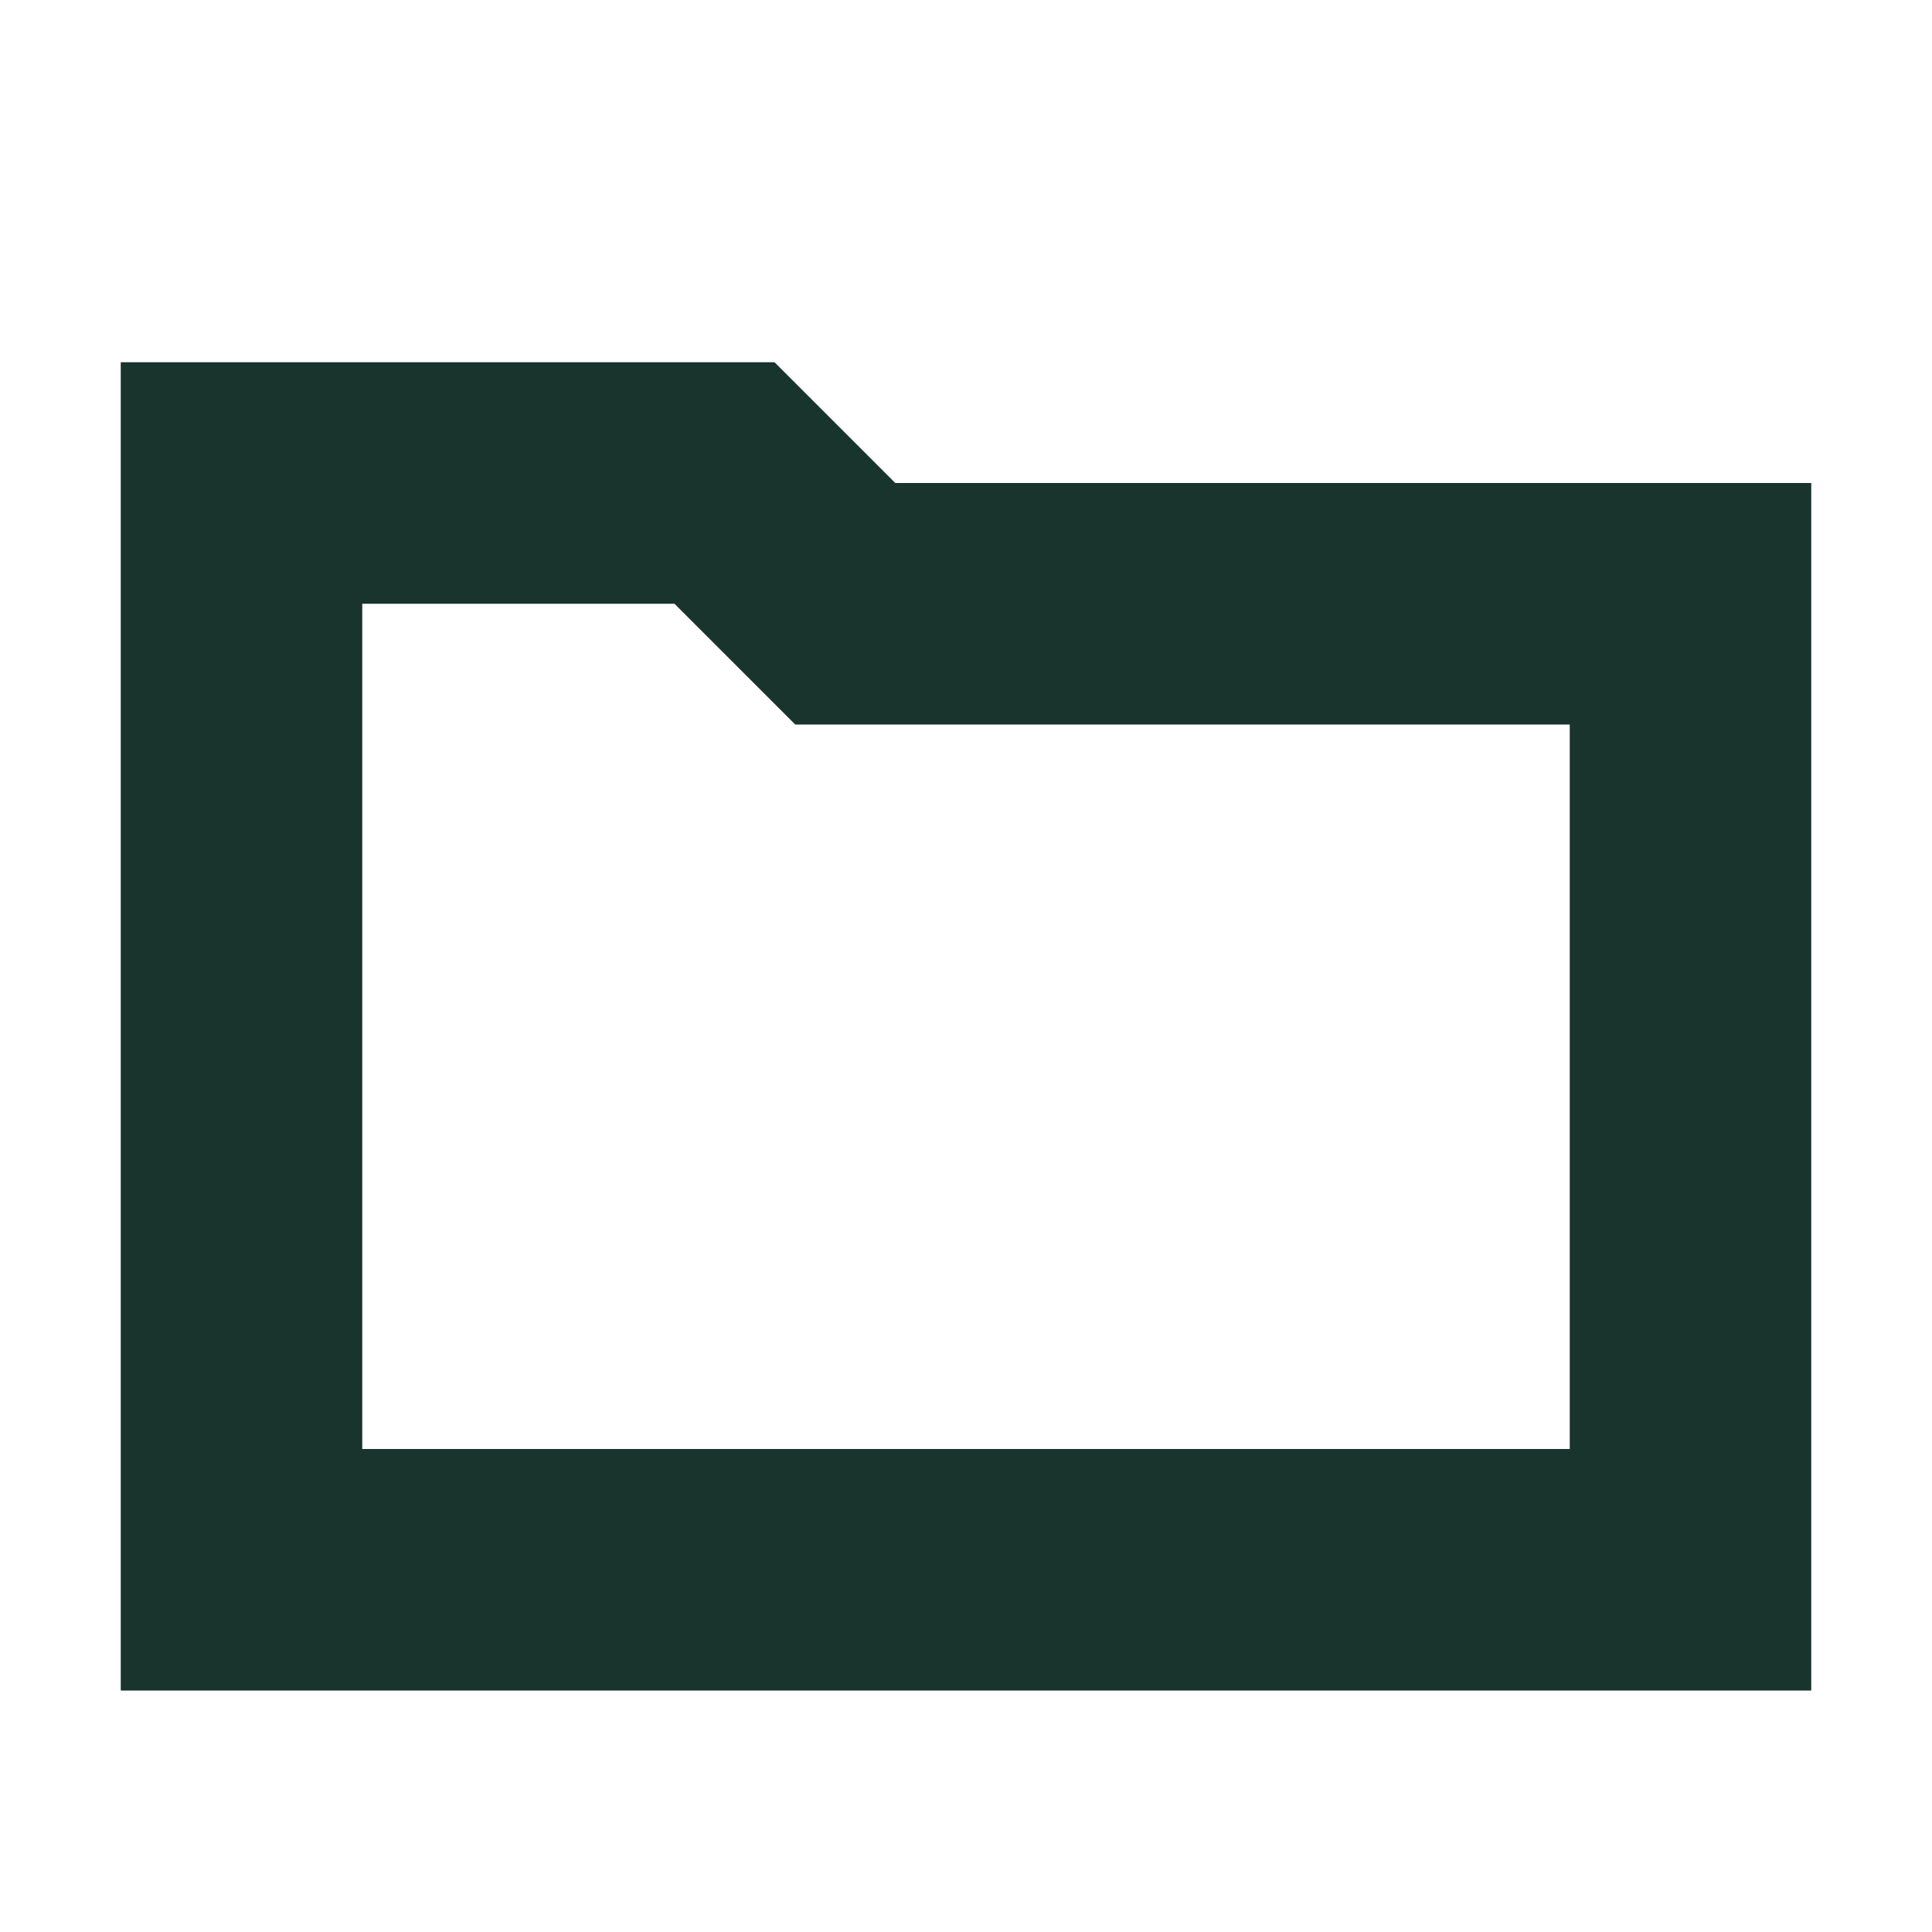
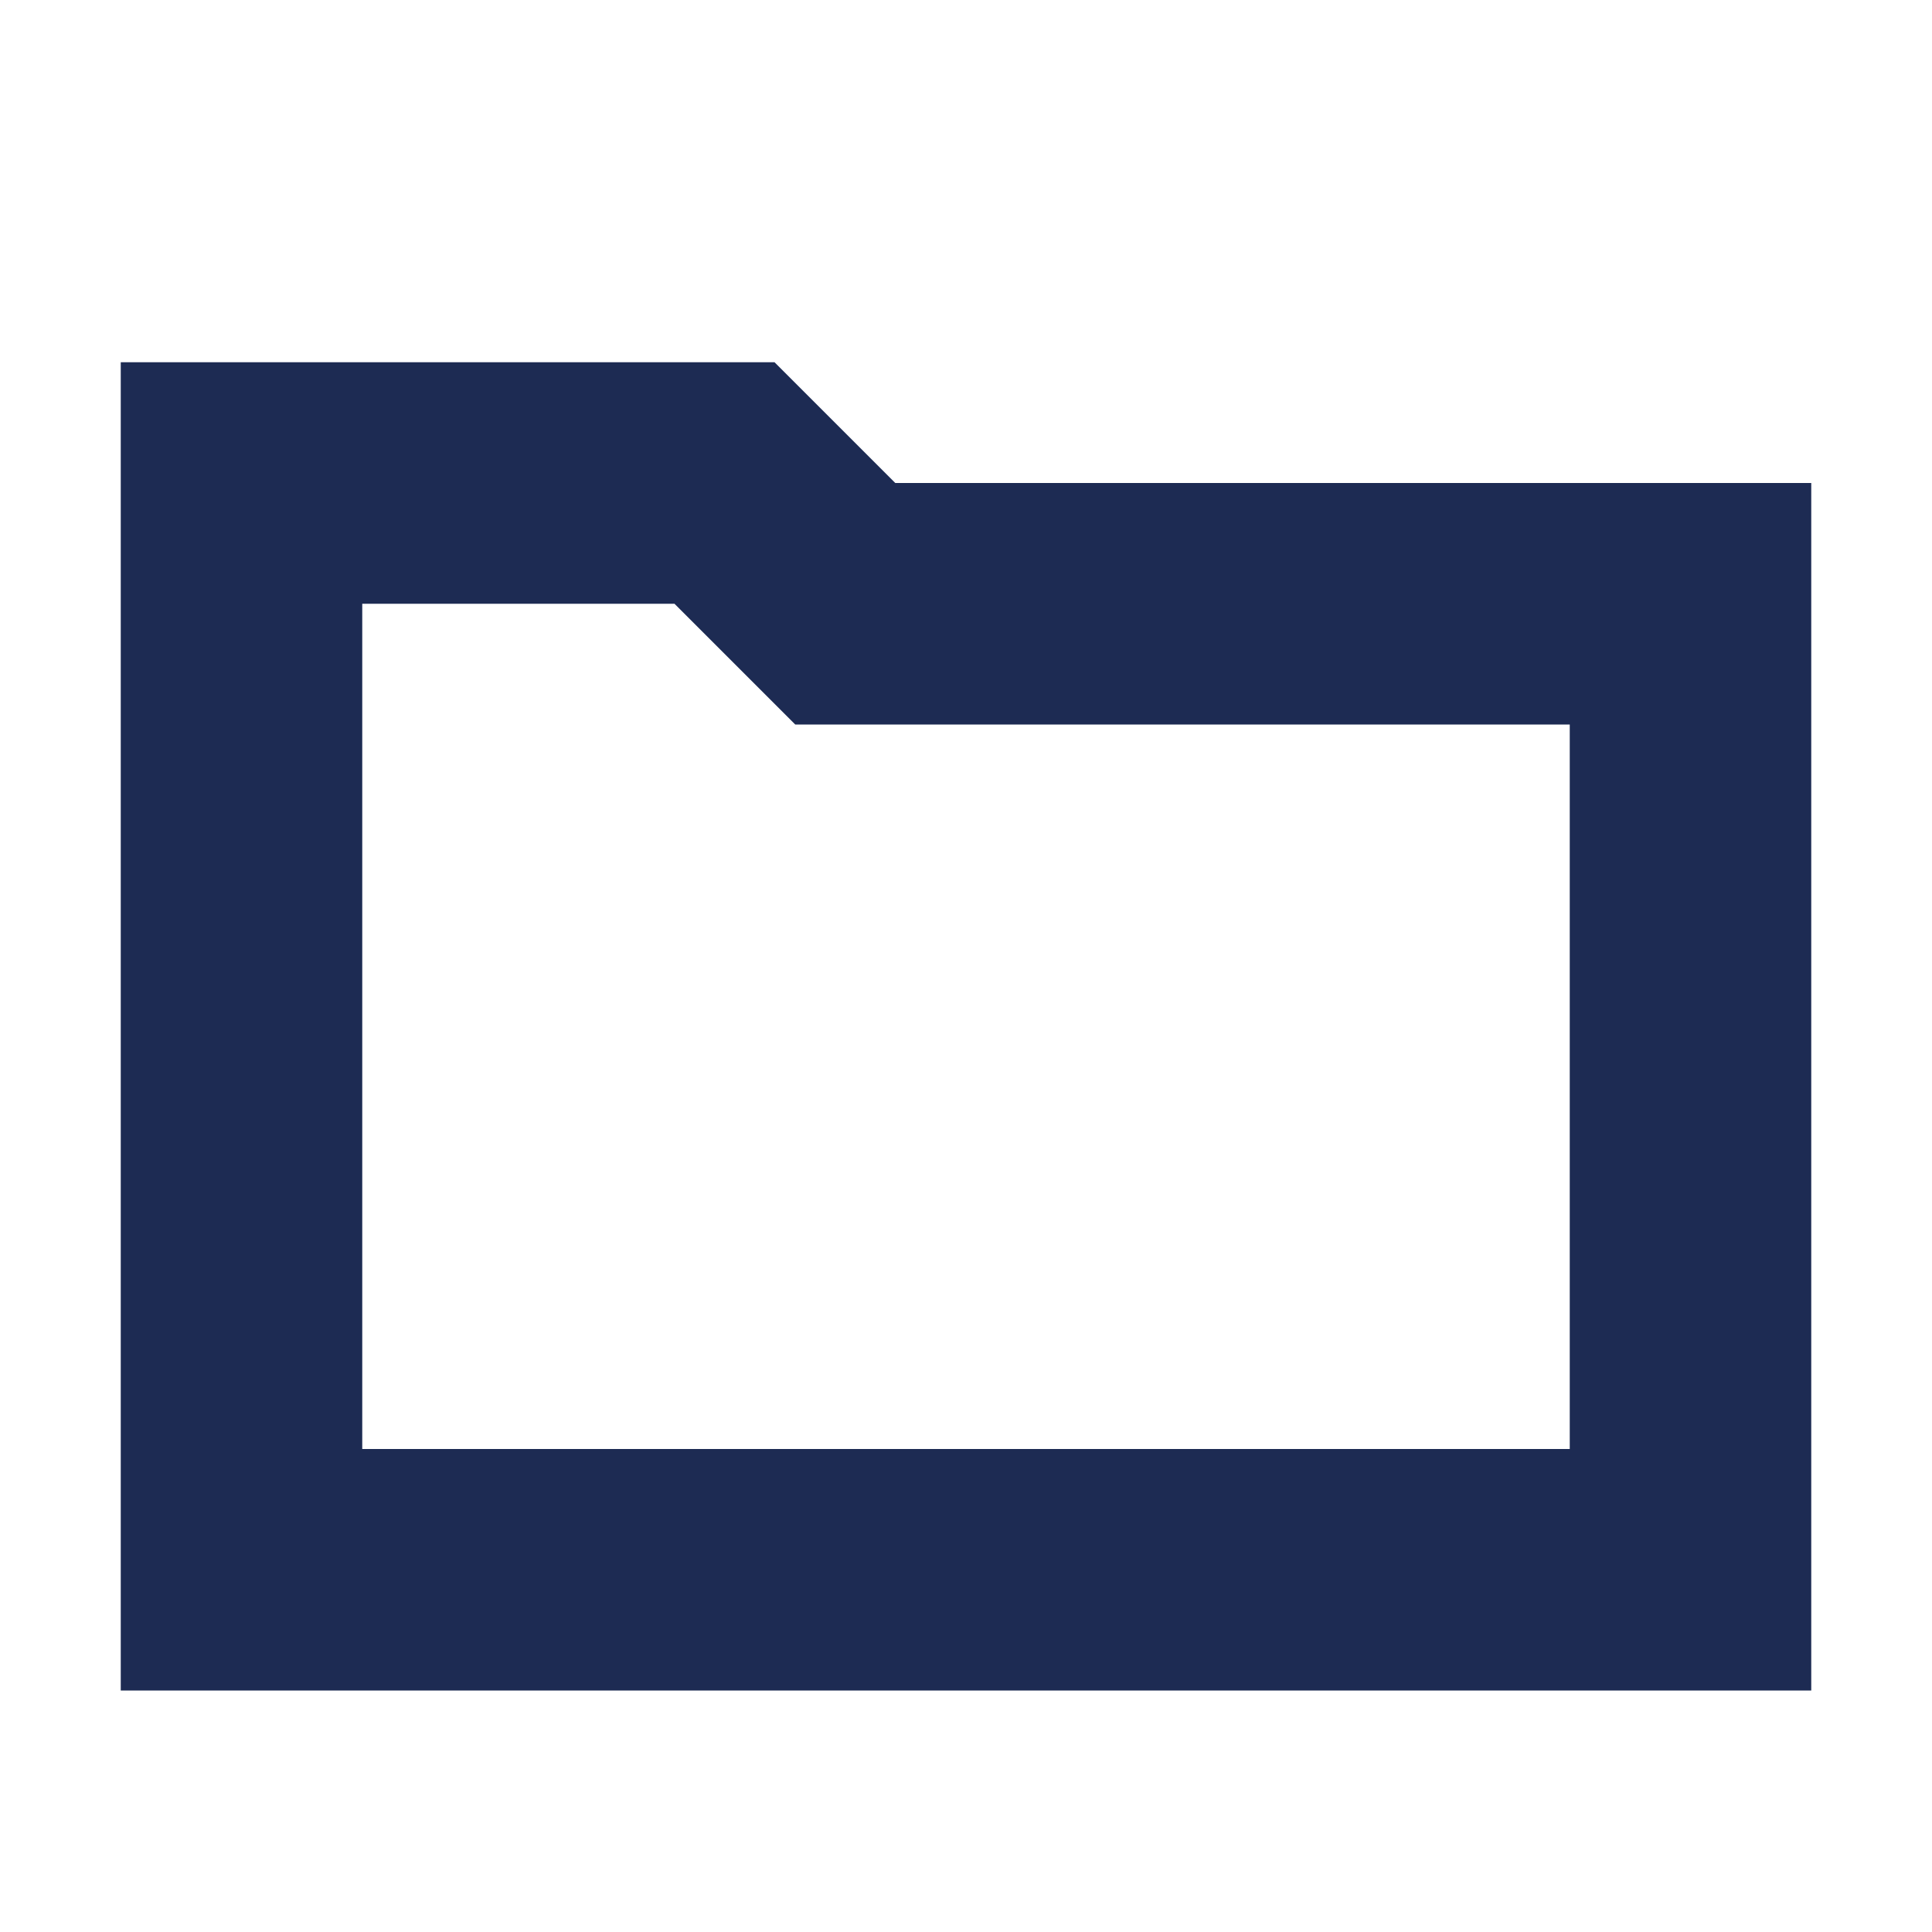
<svg xmlns="http://www.w3.org/2000/svg" width="16" height="16" viewBox="0 0 16 16">
  <clipPath id="box">
    <rect x="0" y="0" width="16" height="16" />
  </clipPath>
  <g clip-path="url(#box)">
-     <path transform="translate(0 0) scale(1)" d="M2 4H6L7 5H14V13H2Z" fill="none" stroke="#19332d" stroke-width="2" vector-effect="non-scaling-stroke" />
+     <path transform="translate(0 0) scale(1)" d="M2 4H6L7 5H14V13H2Z" fill="none" stroke="#1d2b53" stroke-width="2" vector-effect="non-scaling-stroke" />
  </g>
</svg>
